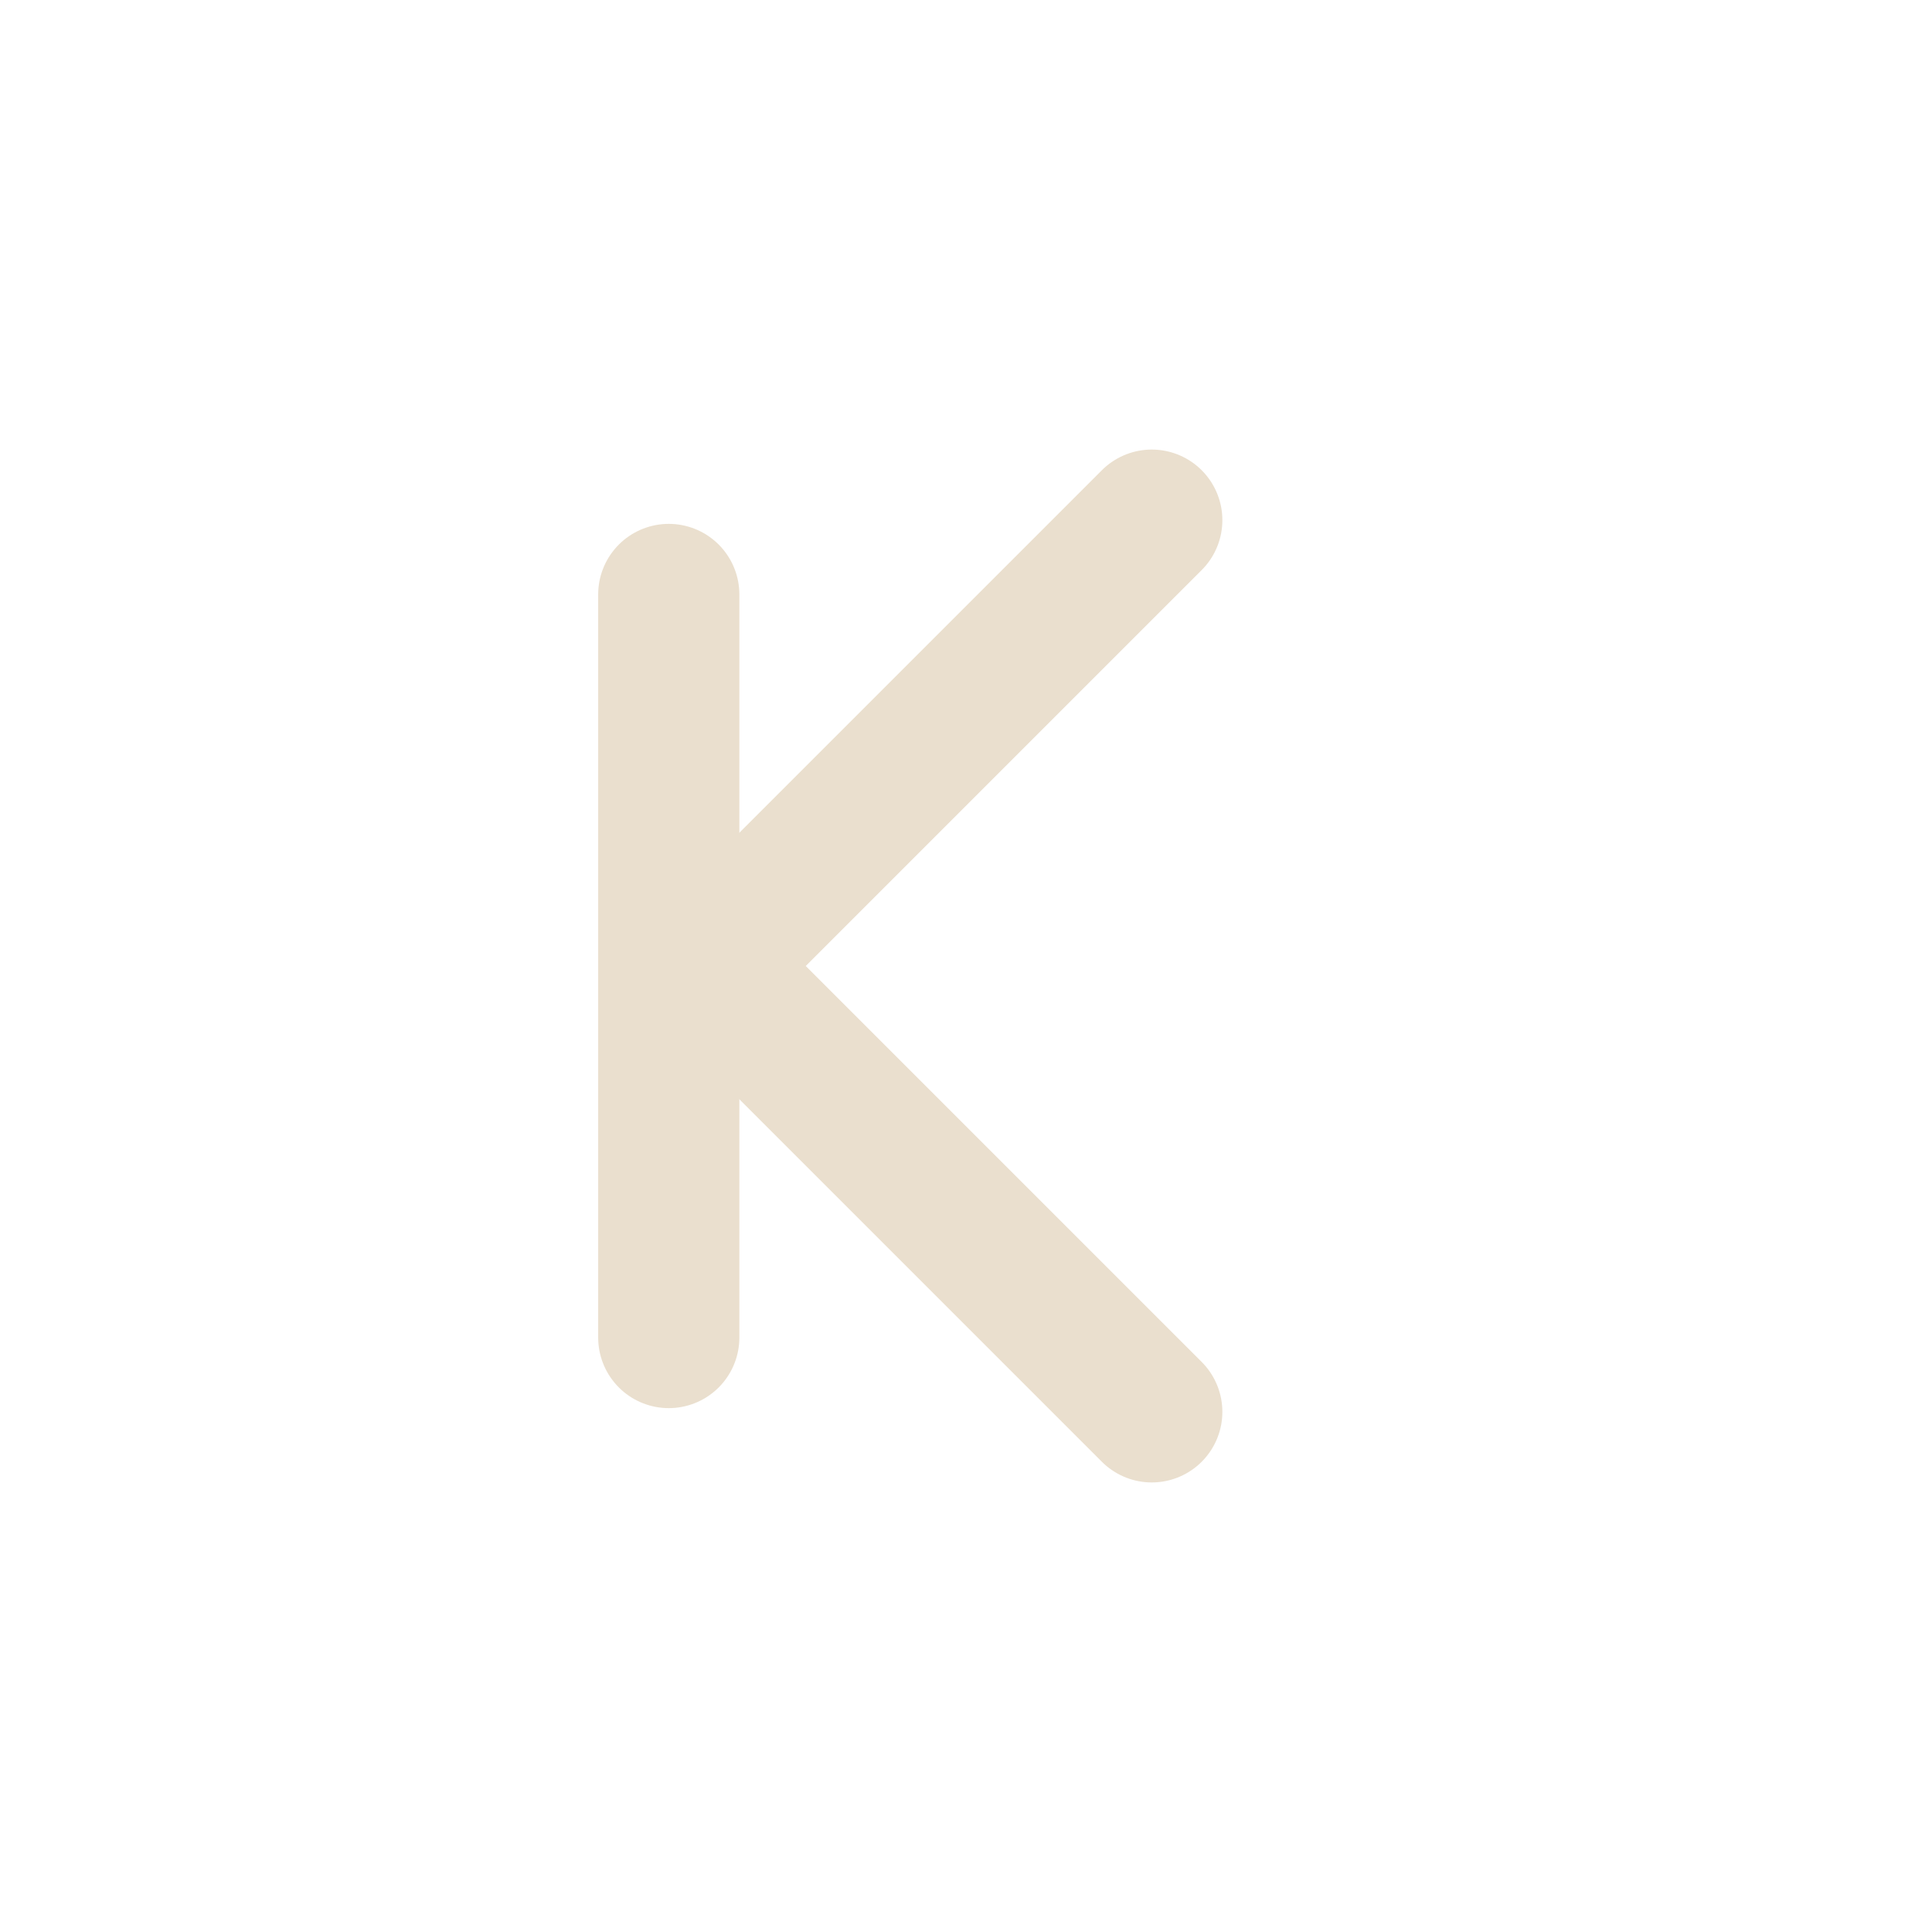
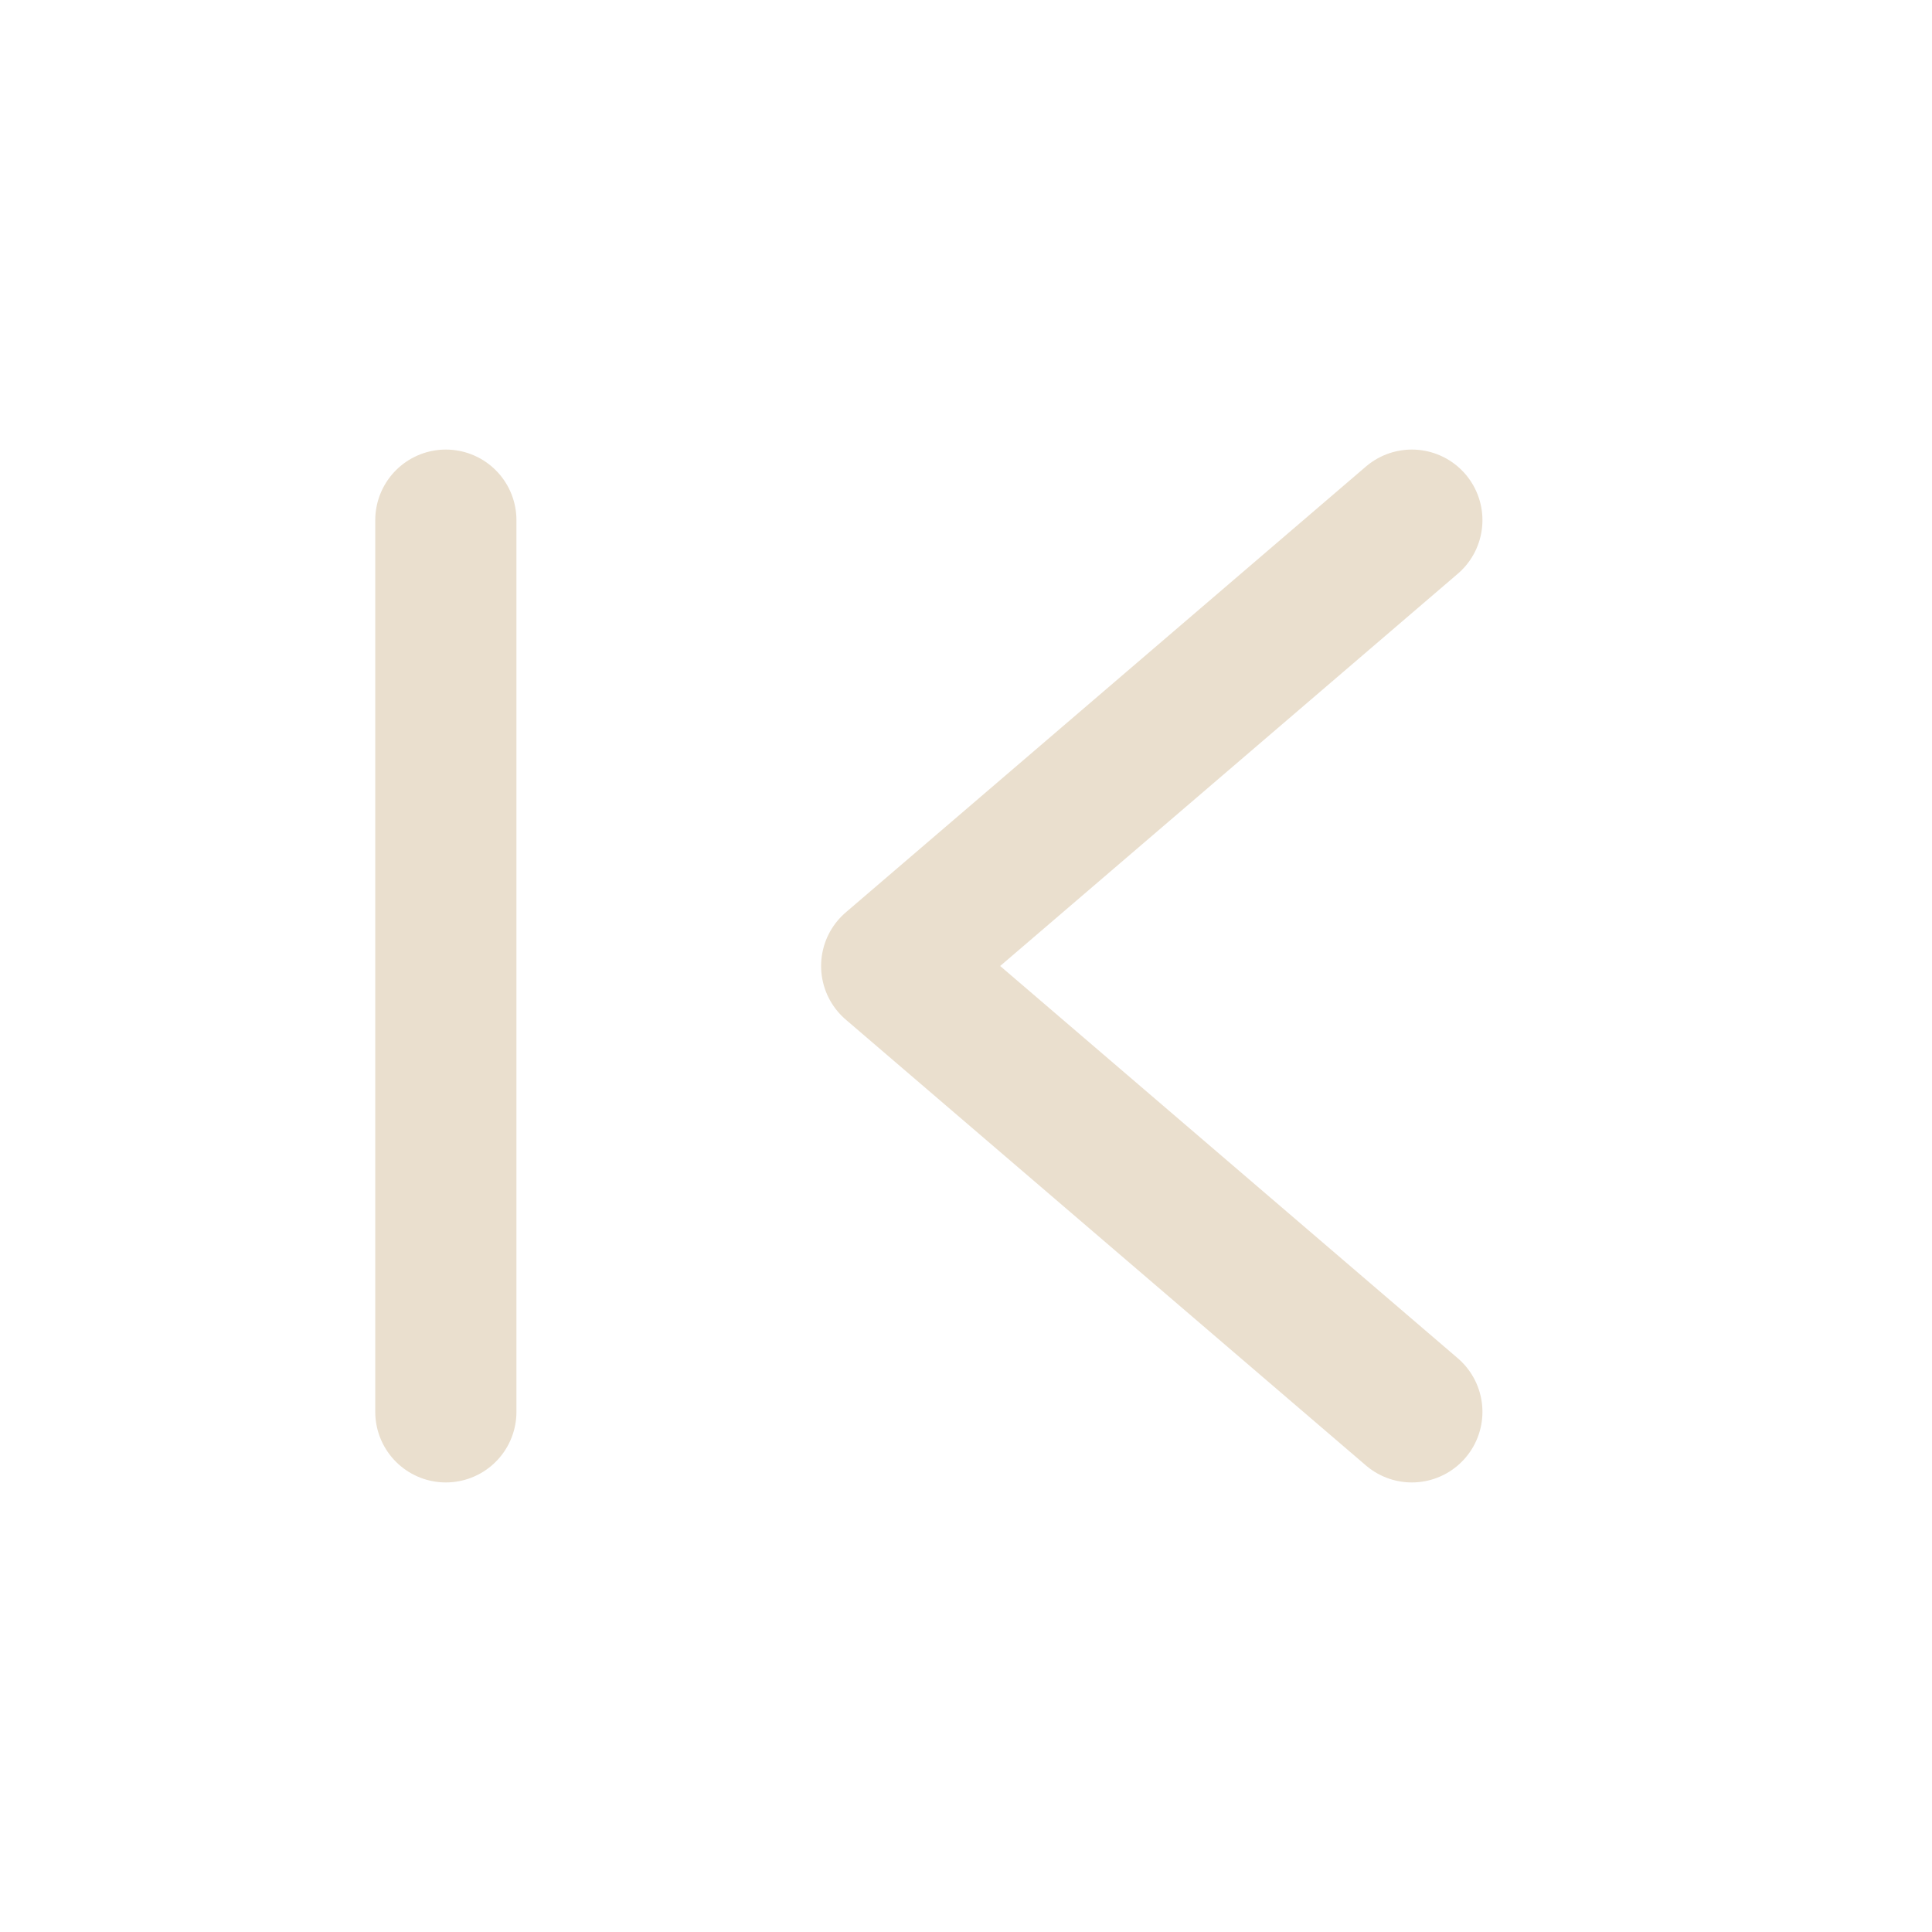
- <svg xmlns="http://www.w3.org/2000/svg" width="17" height="17" viewBox="0 0 26 26" fill="none">
-   <path d="M15.5 7 9.5 13l6 6" stroke="#EADFCE" stroke-width="1.9" stroke-linecap="round" stroke-linejoin="round" />
-   <path d="M9 8v10" stroke="#EADFCE" stroke-width="1.9" stroke-linecap="round" />
+ <svg xmlns="http://www.w3.org/2000/svg" width="17" height="17" viewBox="0 0 26 26" fill="none" stroke="#EADFCE" stroke-width="1.9" stroke-linecap="round" stroke-linejoin="round">
+   <path fill="none" d="M19 7 12 13l7 6" />
+   <path fill="none" d="M6 7v12" />
</svg>
